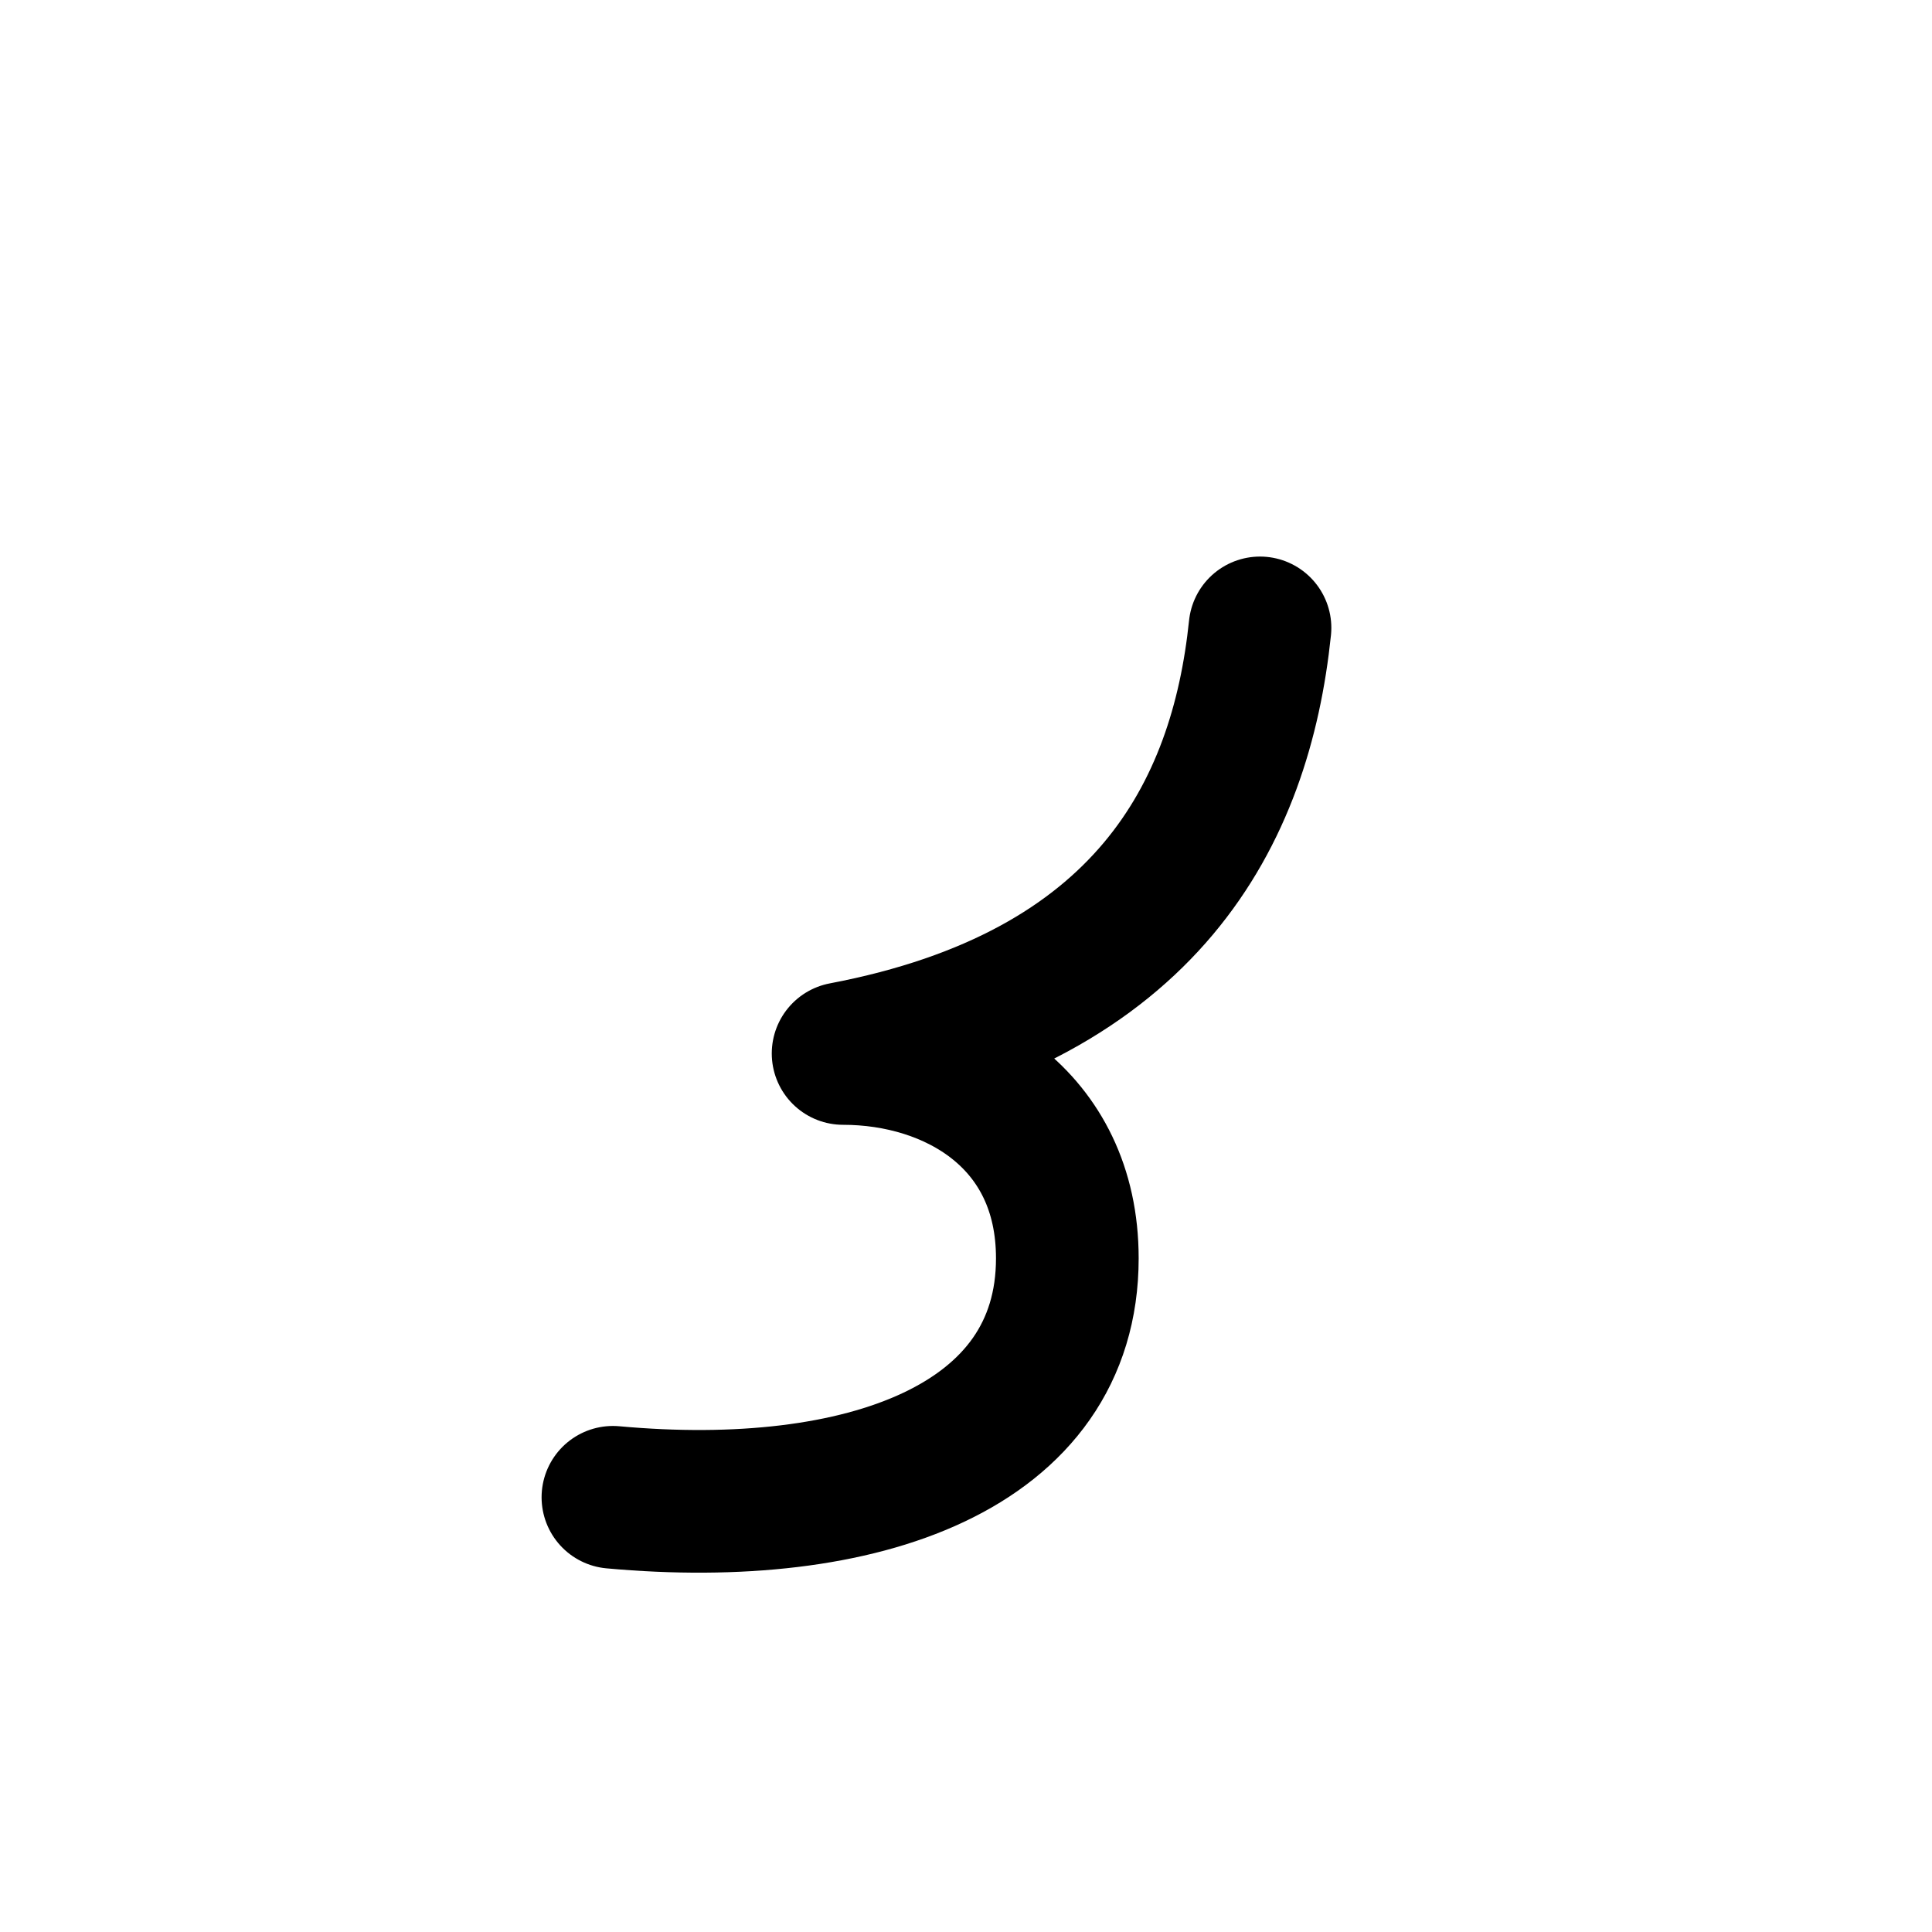
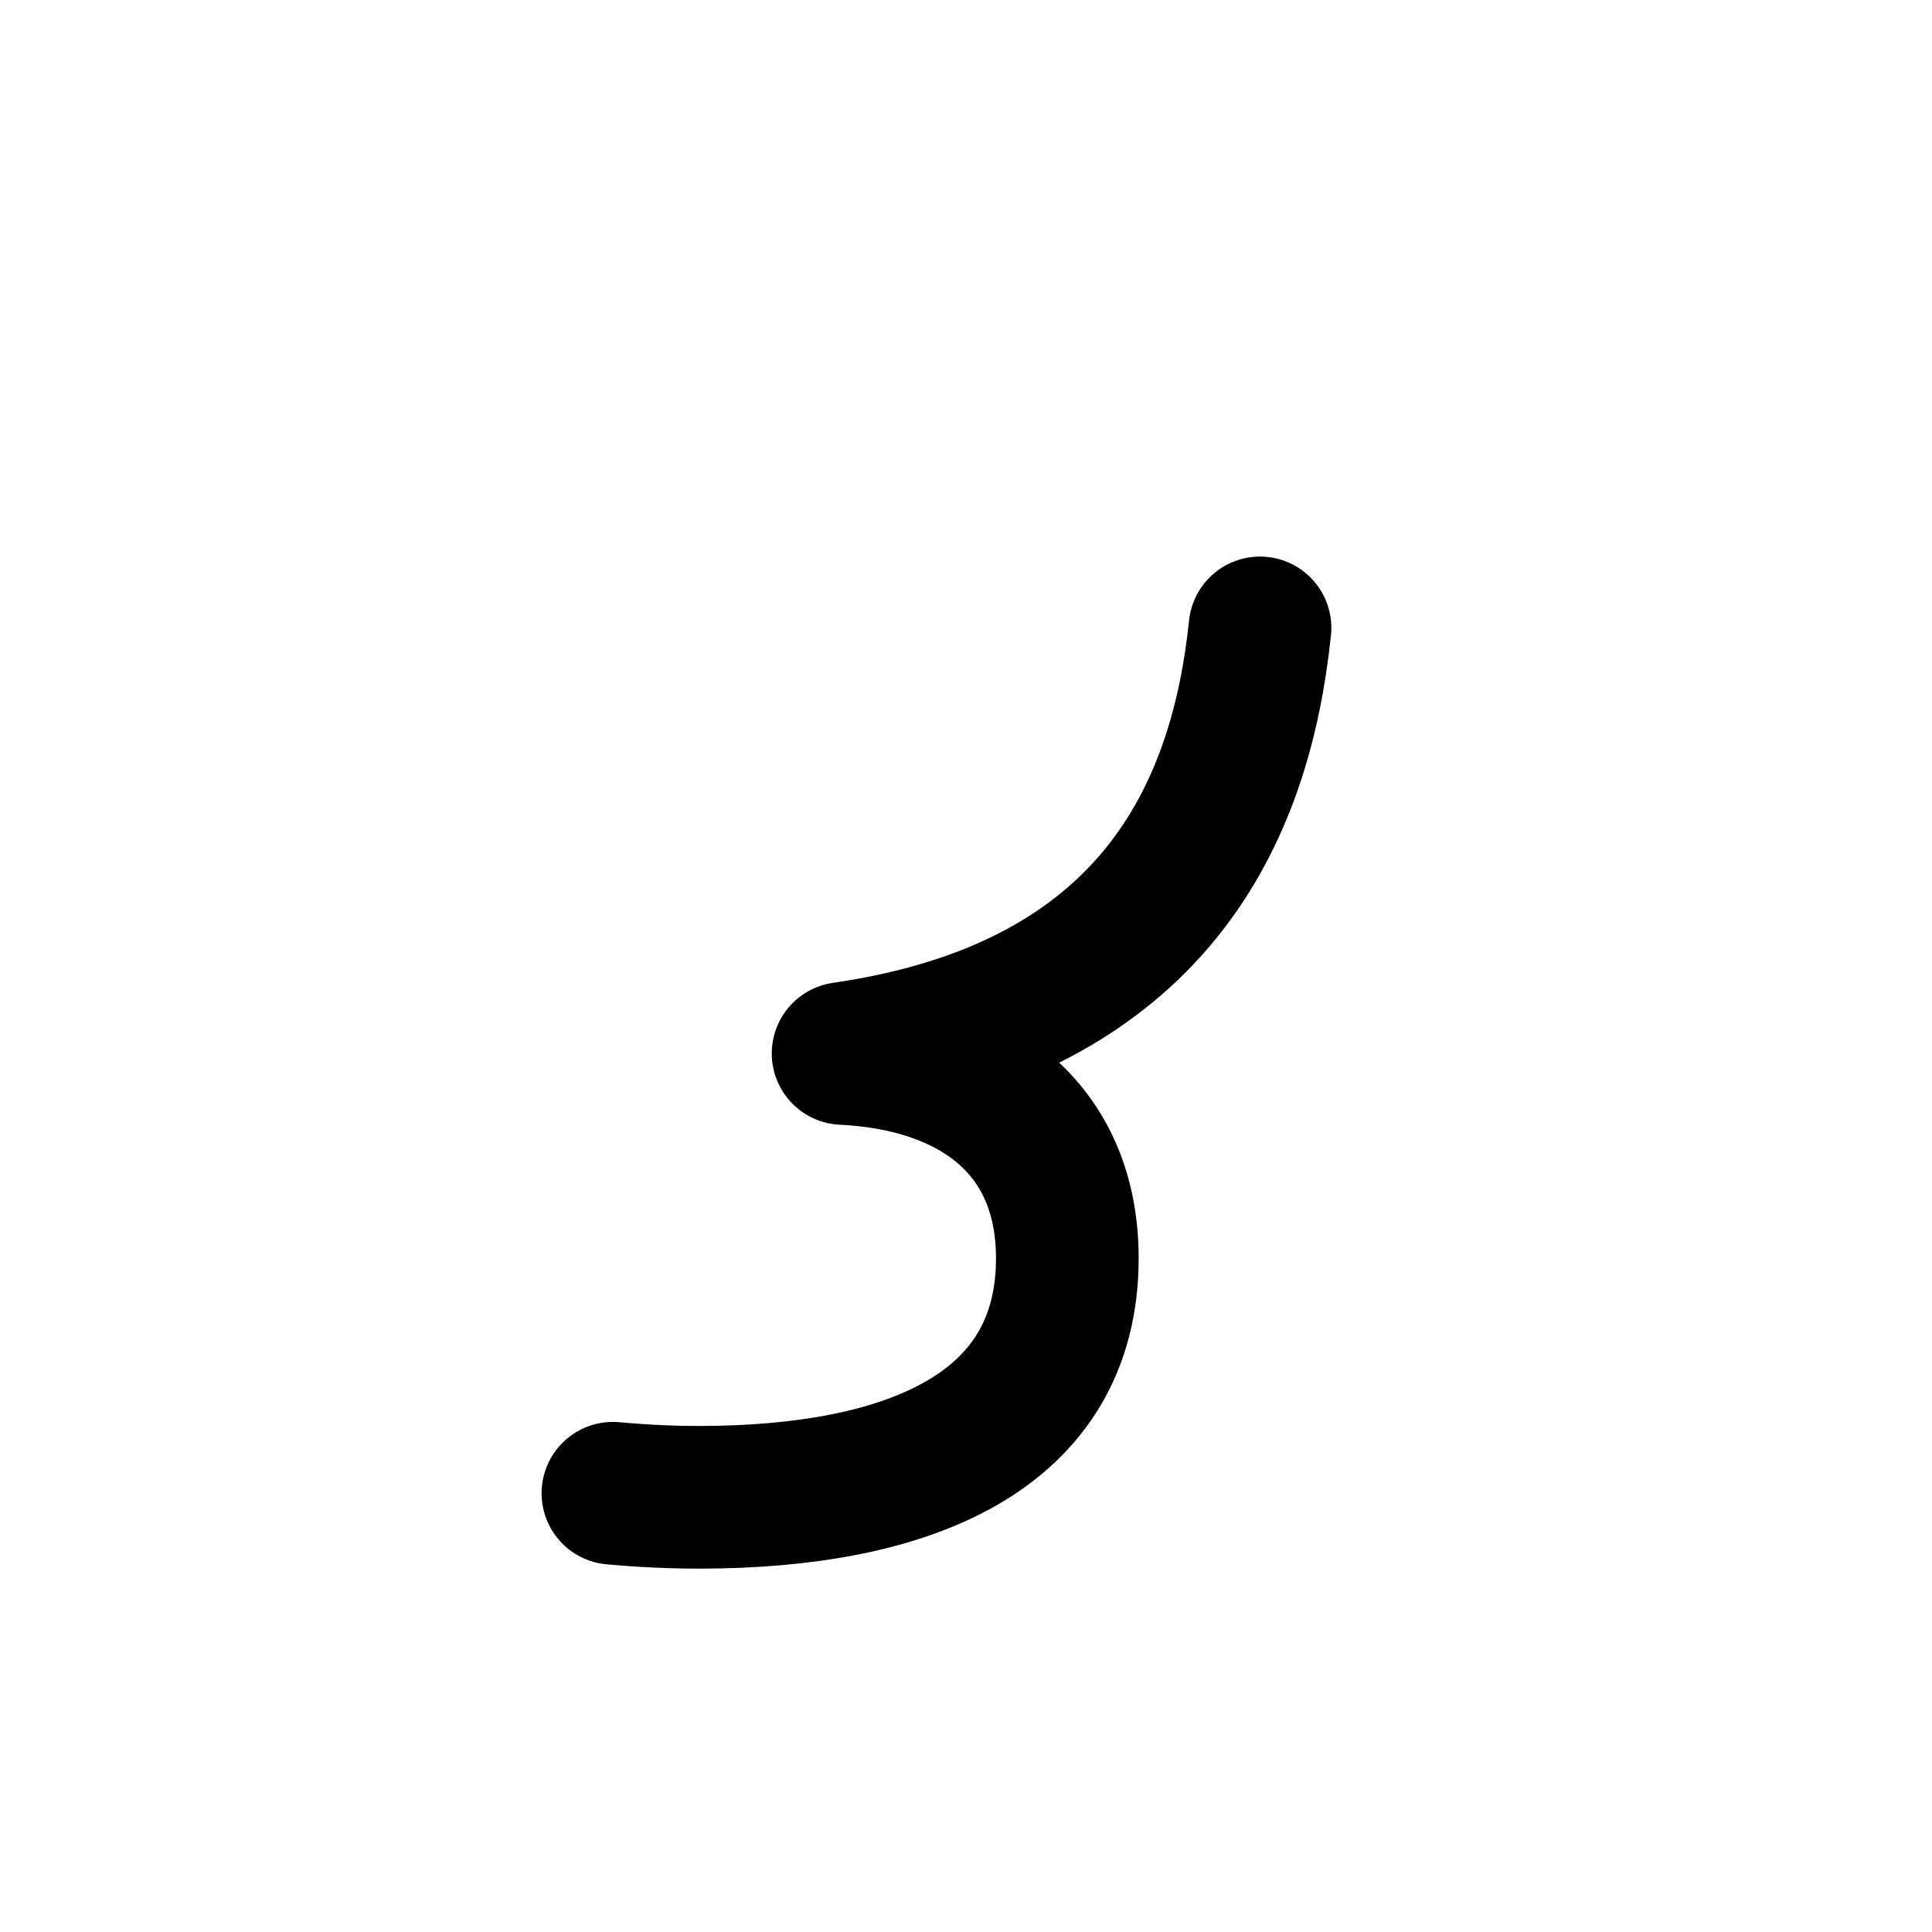
<svg xmlns="http://www.w3.org/2000/svg" version="1.1" viewBox="-10 0 1000 1000" id="svg2" width="1000" height="1000">
  <defs id="defs10" />
  <g id="g4720" transform="matrix(1.0663,0,0,-1.0663,68.33568,1499.684)" style="opacity:0.451" />
  <g transform="matrix(1,0,0,-1,0,1418)" id="g4" />
  <g id="g4720-4" transform="matrix(1.0663,0,0,-1.0663,136.9952,1604.197)" style="opacity:0.451" />
  <g transform="matrix(1,0,0,-1,68.65956,1522.513)" id="g4-5" />
-   <path style="fill:none;fill-rule:evenodd;stroke:#000000;stroke-width:73.846;stroke-linecap:round;stroke-linejoin:round;stroke-miterlimit:4;stroke-dasharray:none;stroke-opacity:1" d="m 642.176,325 c -9.993,96.173 -58.466,190.379 -215.789,220.274 57.496,0 116.058,33.446 116.058,106.026 0,97.971 -106.088,135.478 -235.197,123.7" id="path4732" />
+   <path style="fill:none;fill-rule:evenodd;stroke:#000000;stroke-width:73.846;stroke-linecap:round;stroke-linejoin:round;stroke-miterlimit:4;stroke-dasharray:none;stroke-opacity:1" d="m 642.176,325 c -9.993,96.173 -54.987,196.926 -215.789,220.274 67.413,3.273 116.058,38.048 116.058,106.026 0,90.081 -82.215,123.543 -189.974,123.7 -14.65,0.021 -29.771,-0.682 -45.223,-2.092" id="path4732" />
</svg>
